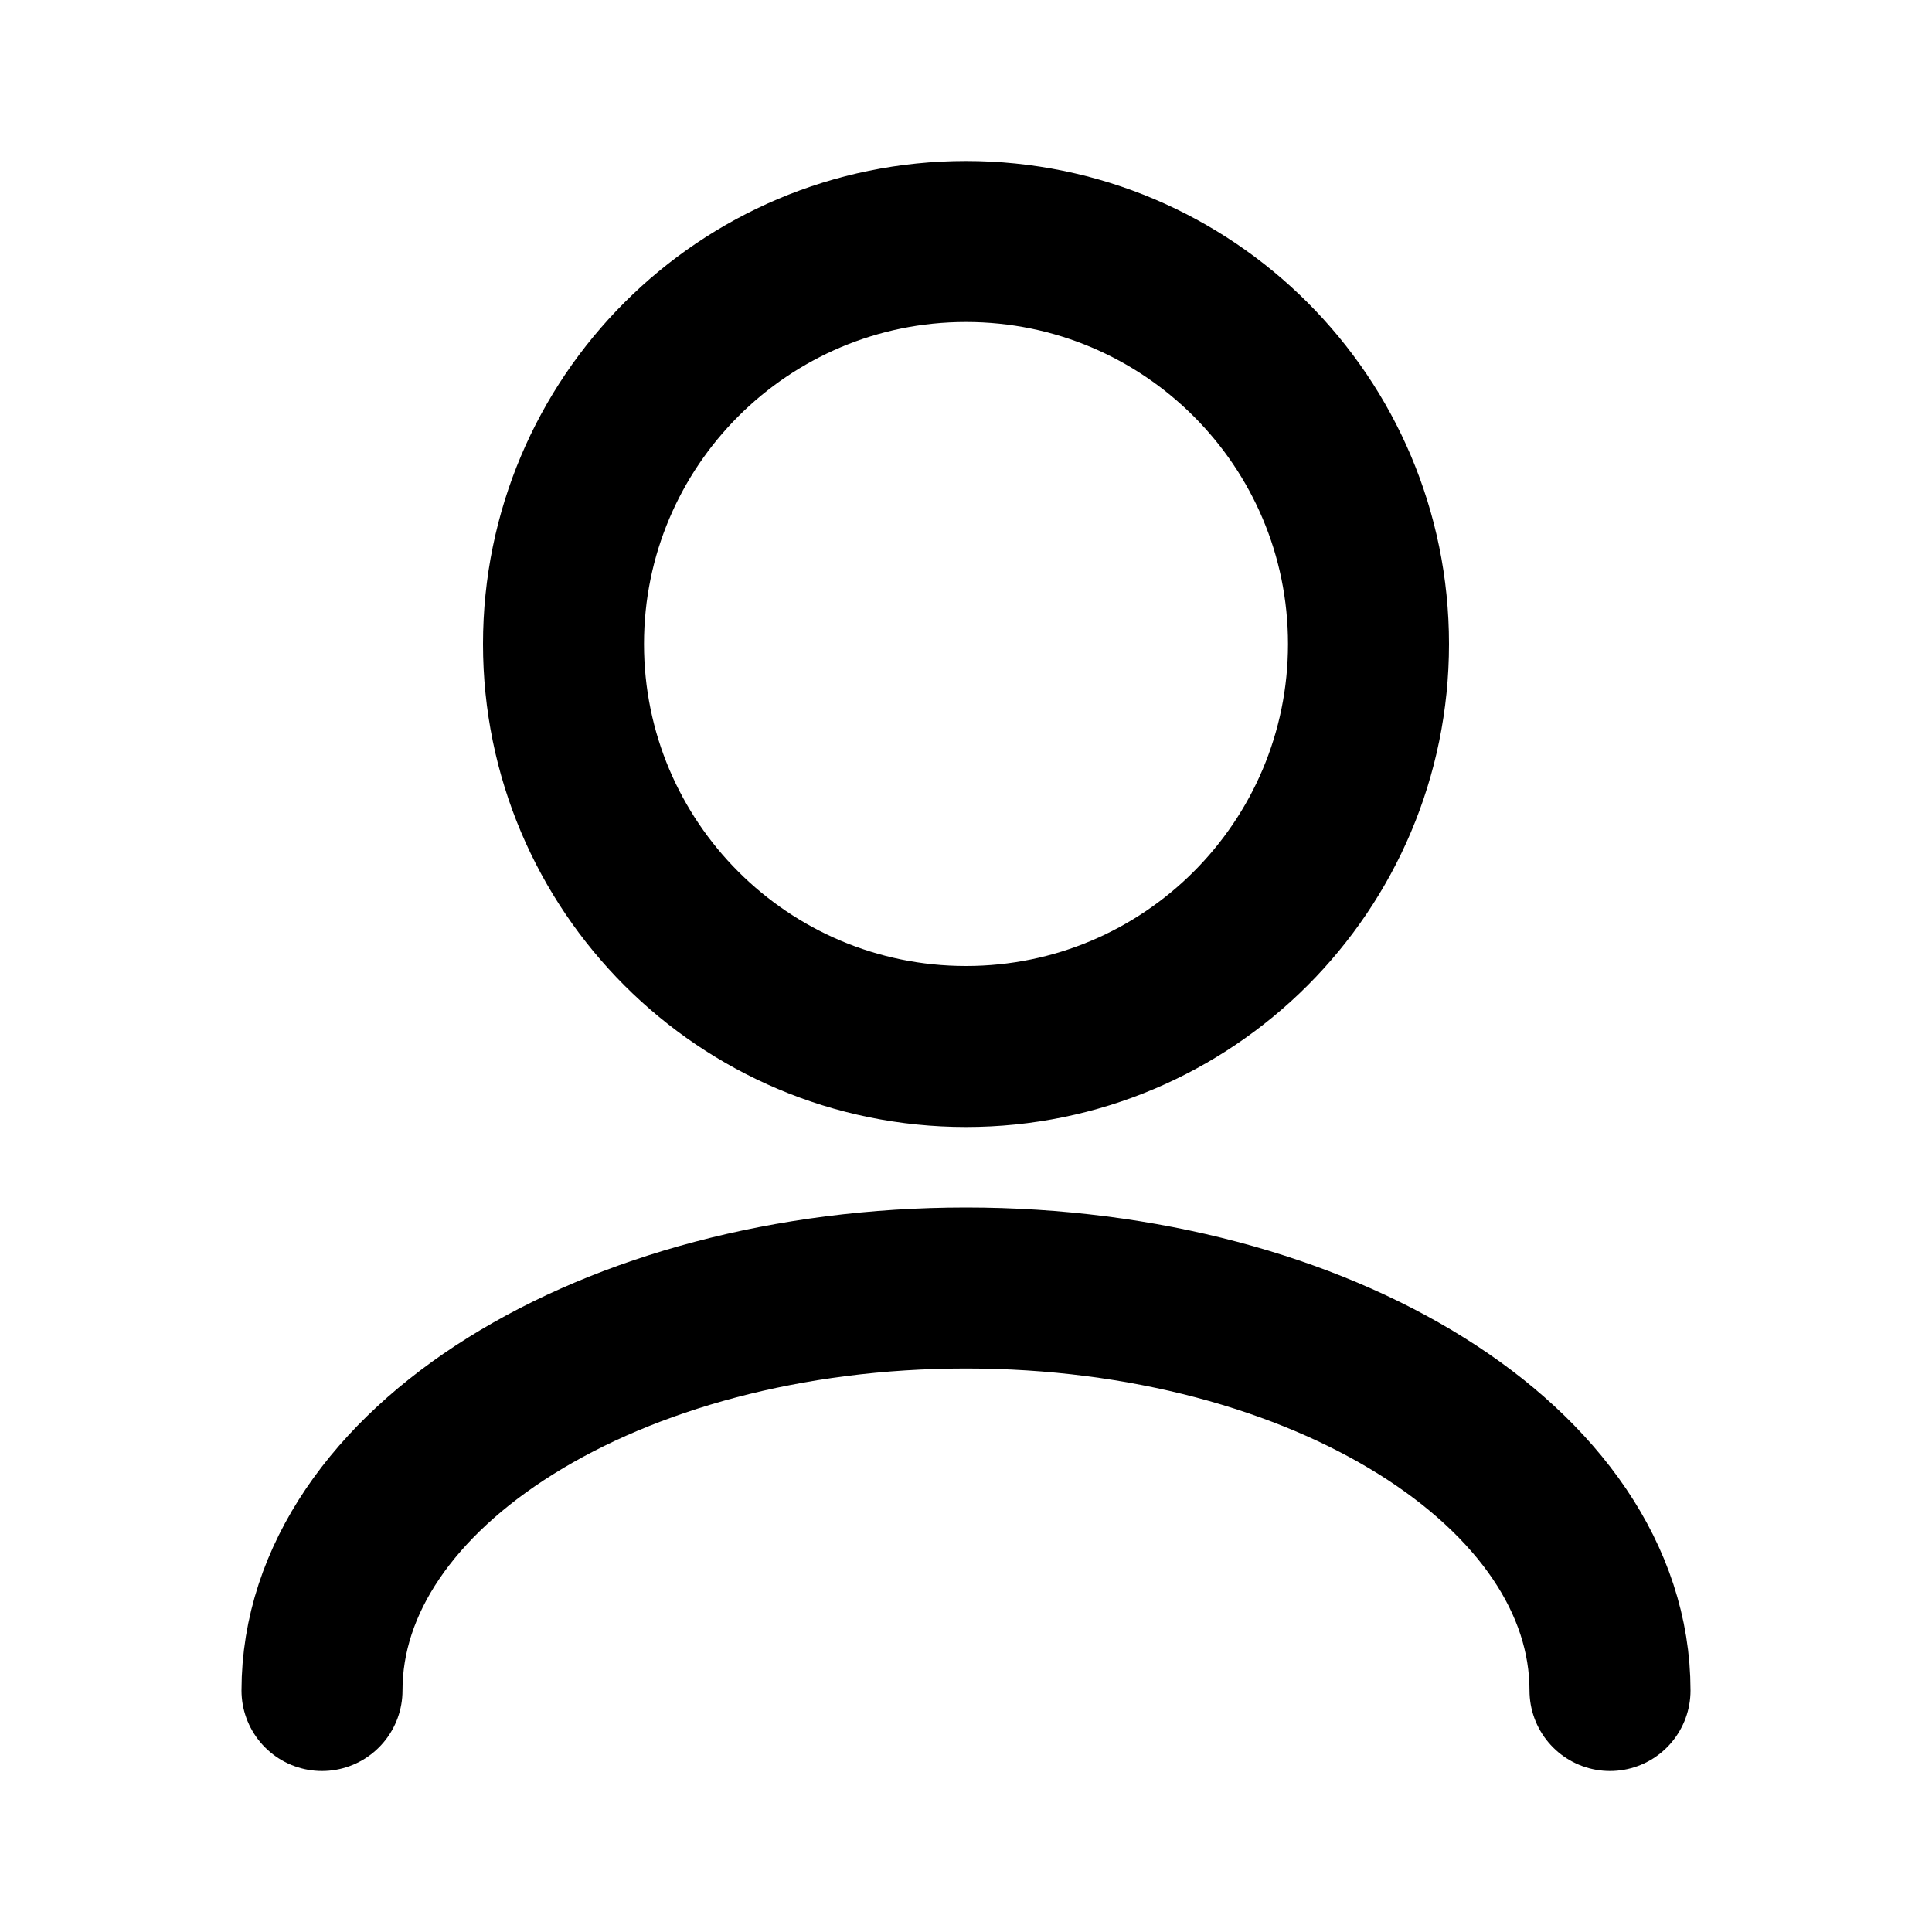
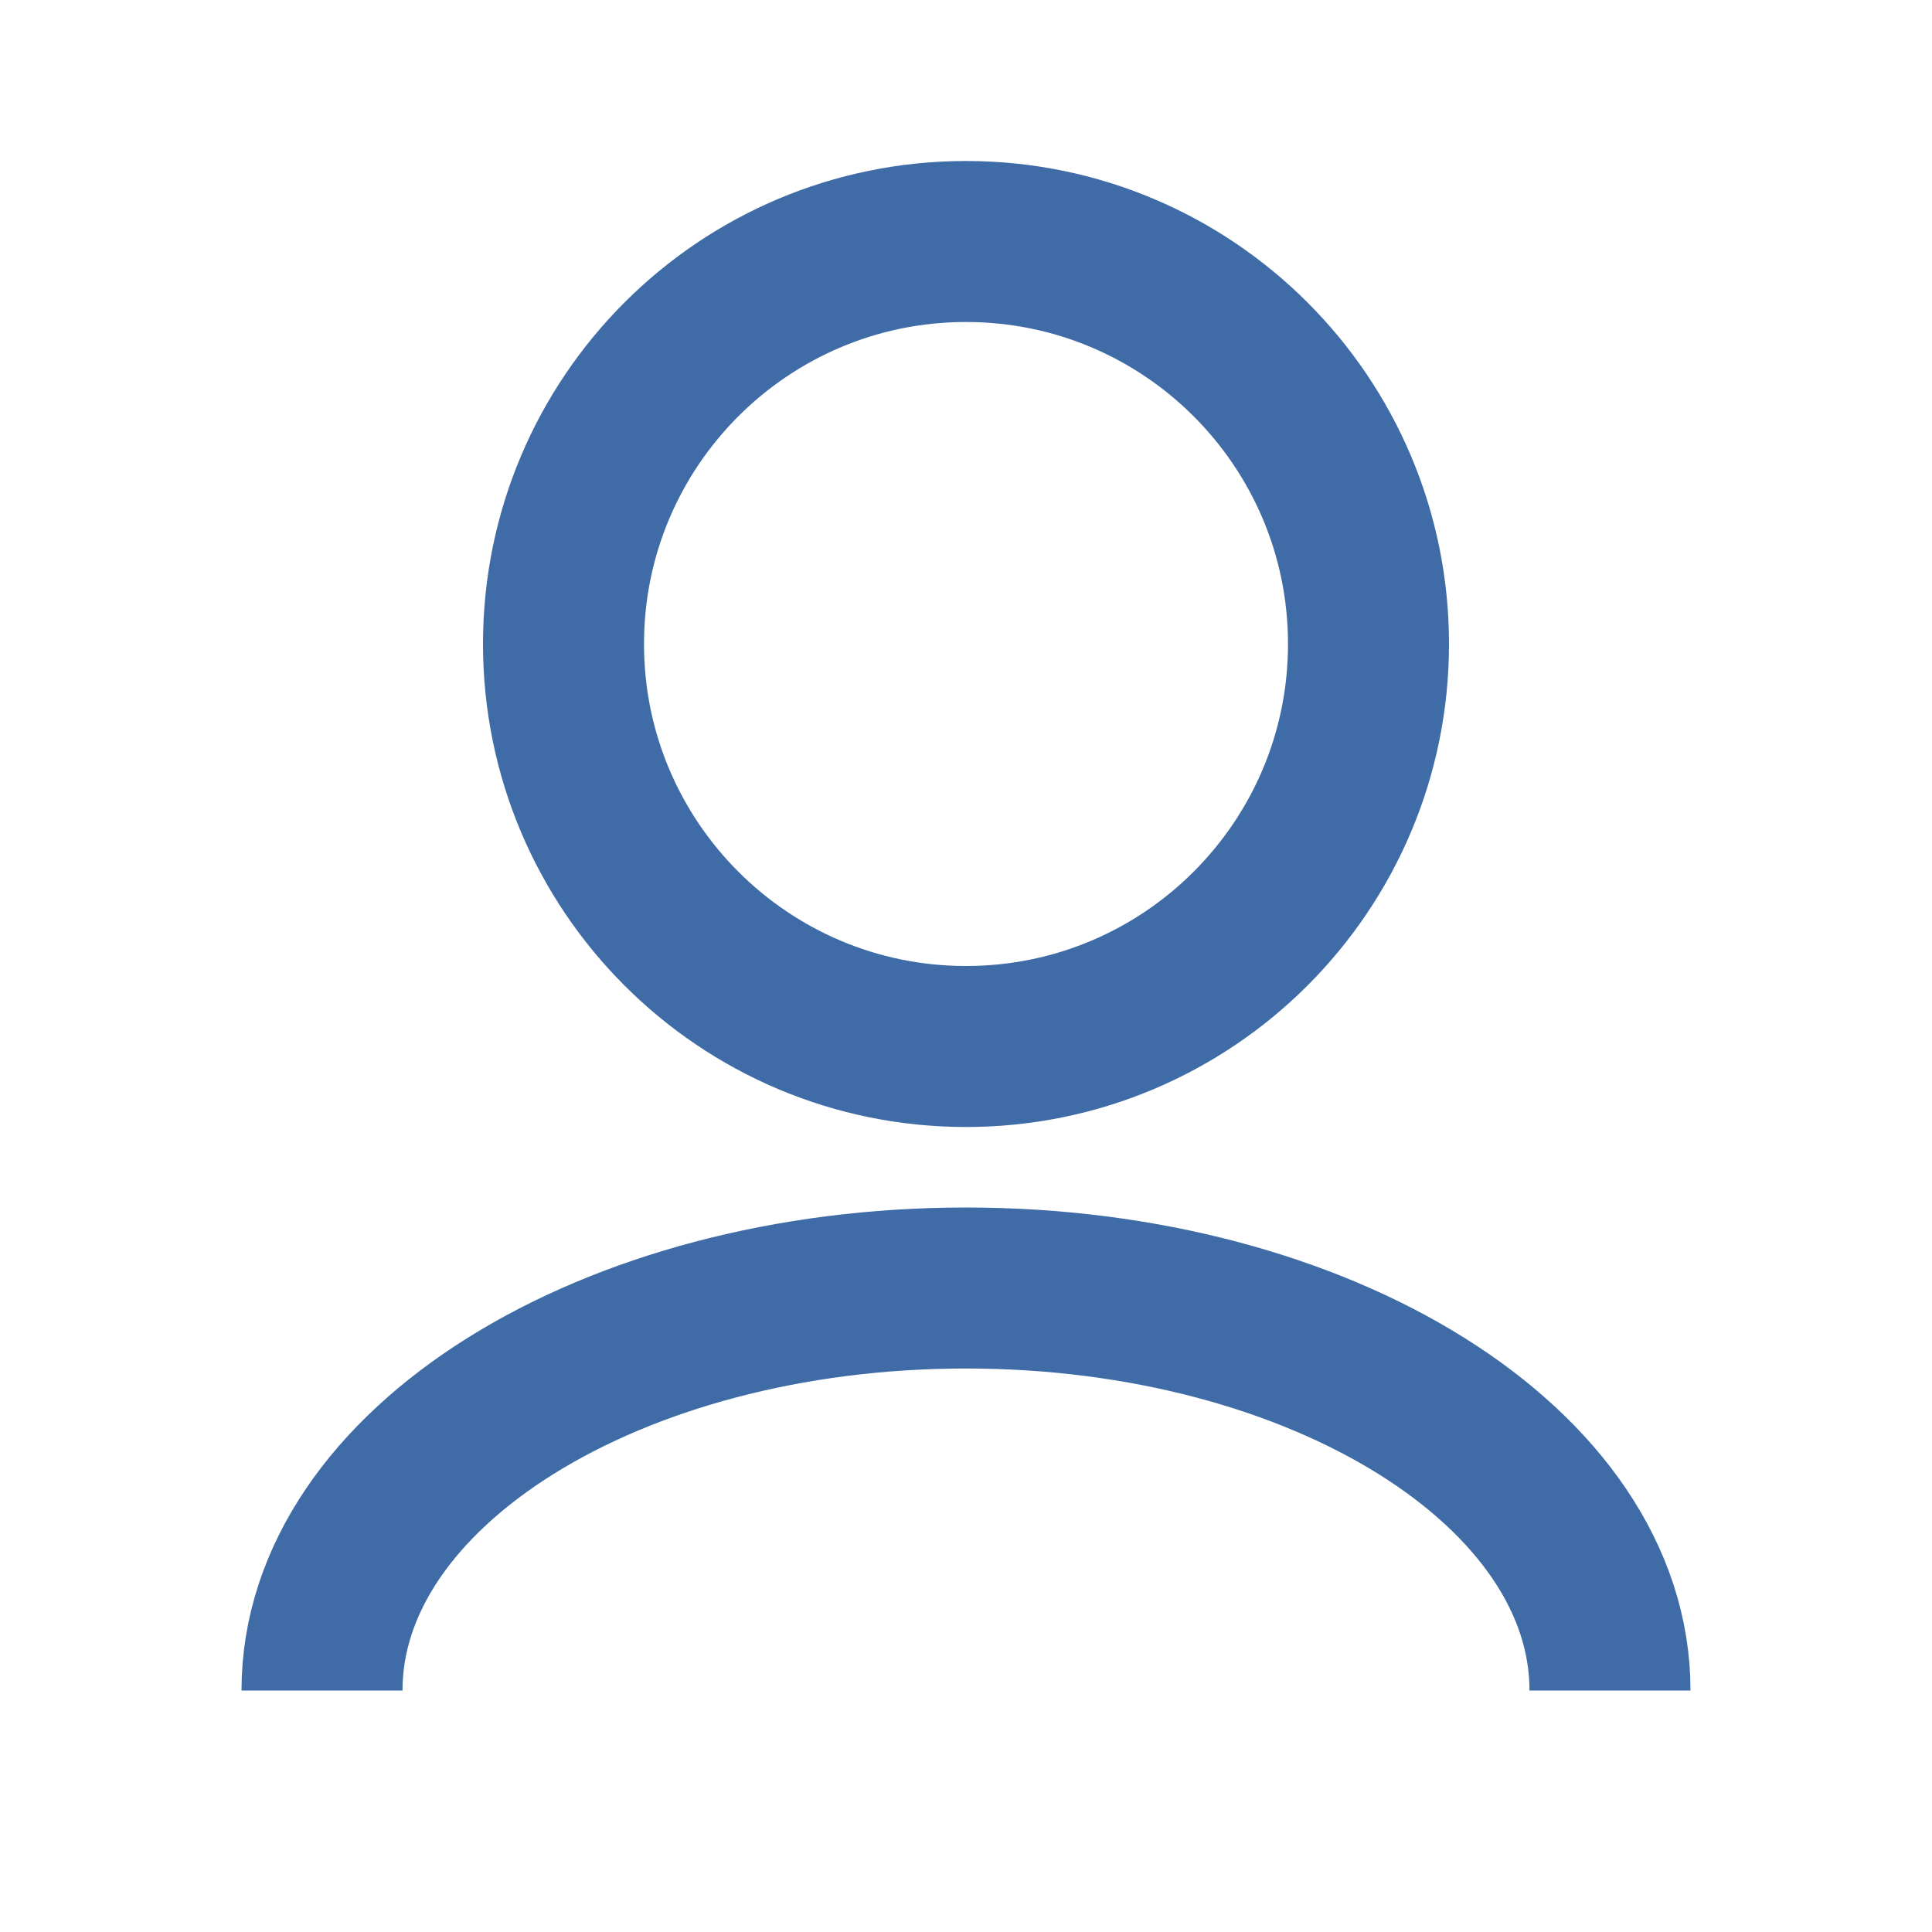
<svg xmlns="http://www.w3.org/2000/svg" width="800px" height="800px" viewBox="0 0 24 24" fill="none">
  <g id="User / User_02">
-     <path id="Vector" d="M20 21C20 18.239 16.418 16 12 16C7.582 16 4 18.239 4 21M12 13C9.239 13 7 10.761 7 8C7 5.239 9.239 3 12 3C14.761 3 17 5.239 17 8C17 10.761 14.761 13 12 13Z" stroke="#000000" stroke-width="2" stroke-linecap="round" stroke-linejoin="round" />
+     <path id="Vector" d="M20 21C20 18.239 16.418 16 12 16C7.582 16 4 18.239 4 21M12 13C9.239 13 7 10.761 7 8C7 5.239 9.239 3 12 3C14.761 3 17 5.239 17 8C17 10.761 14.761 13 12 13Z" stroke="#3f6ca7" stroke-width="2" stroke-linecap="hard" stroke-linejoin="round" />
  </g>
</svg>
